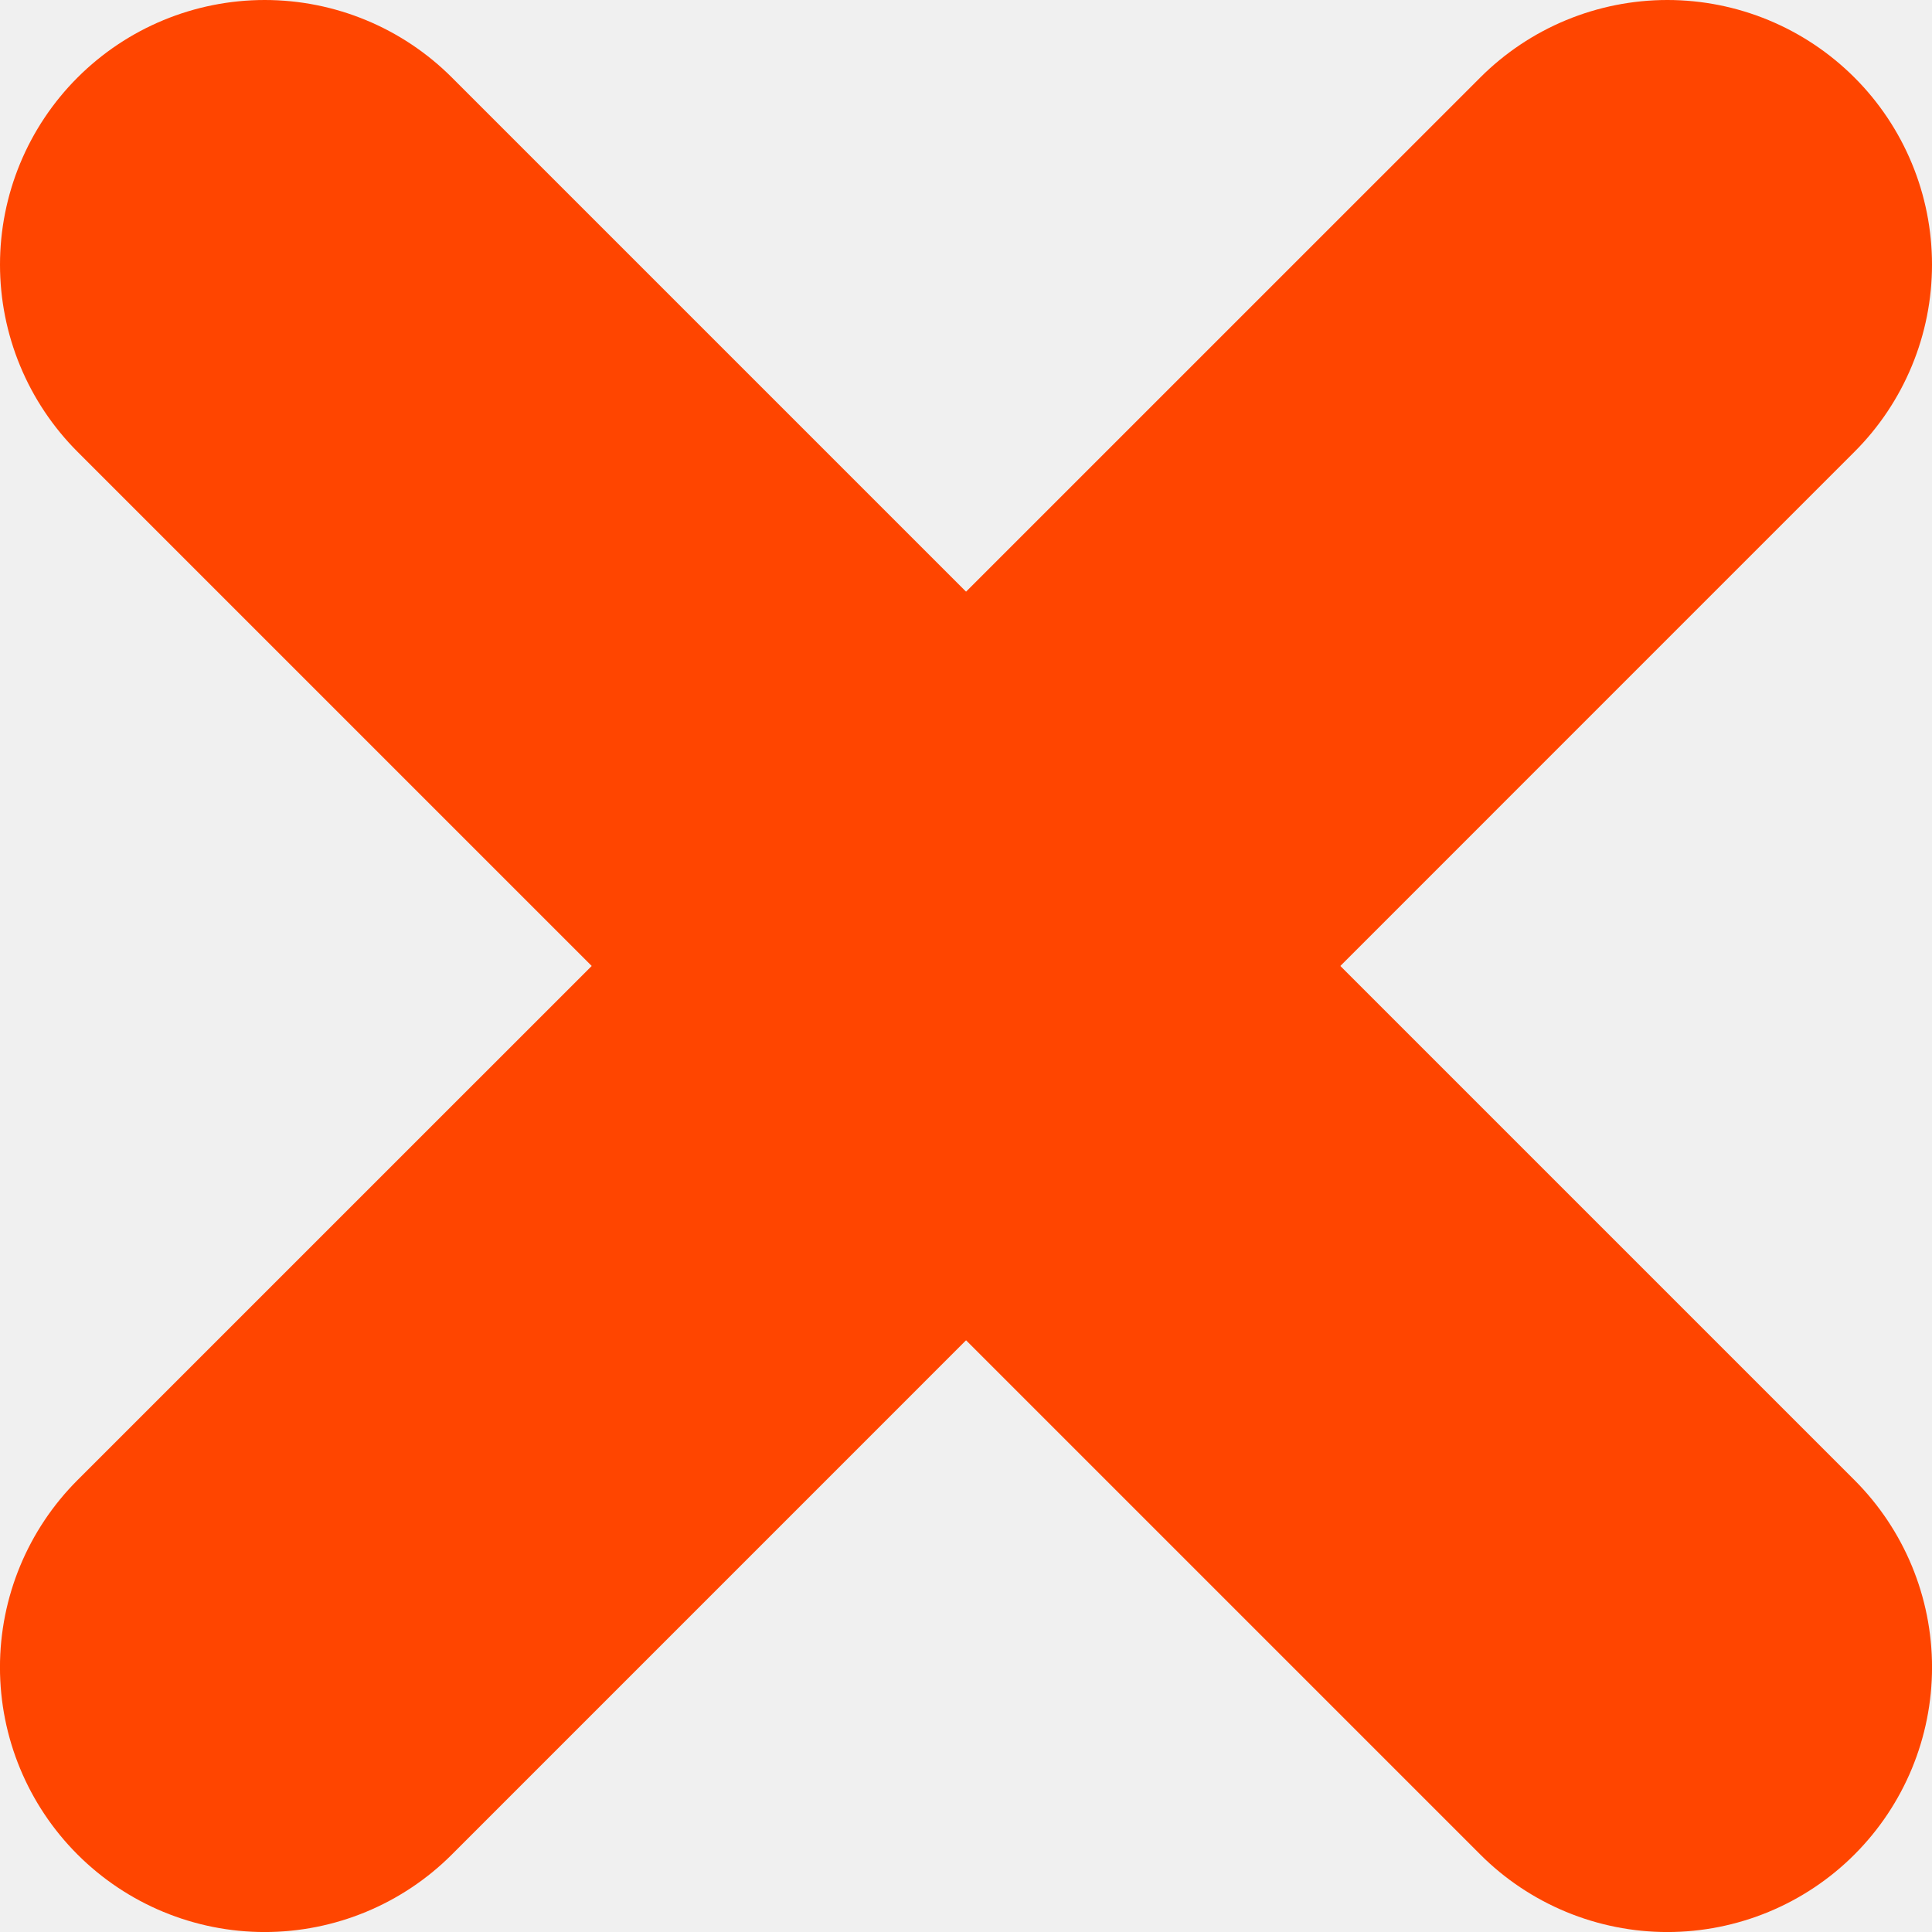
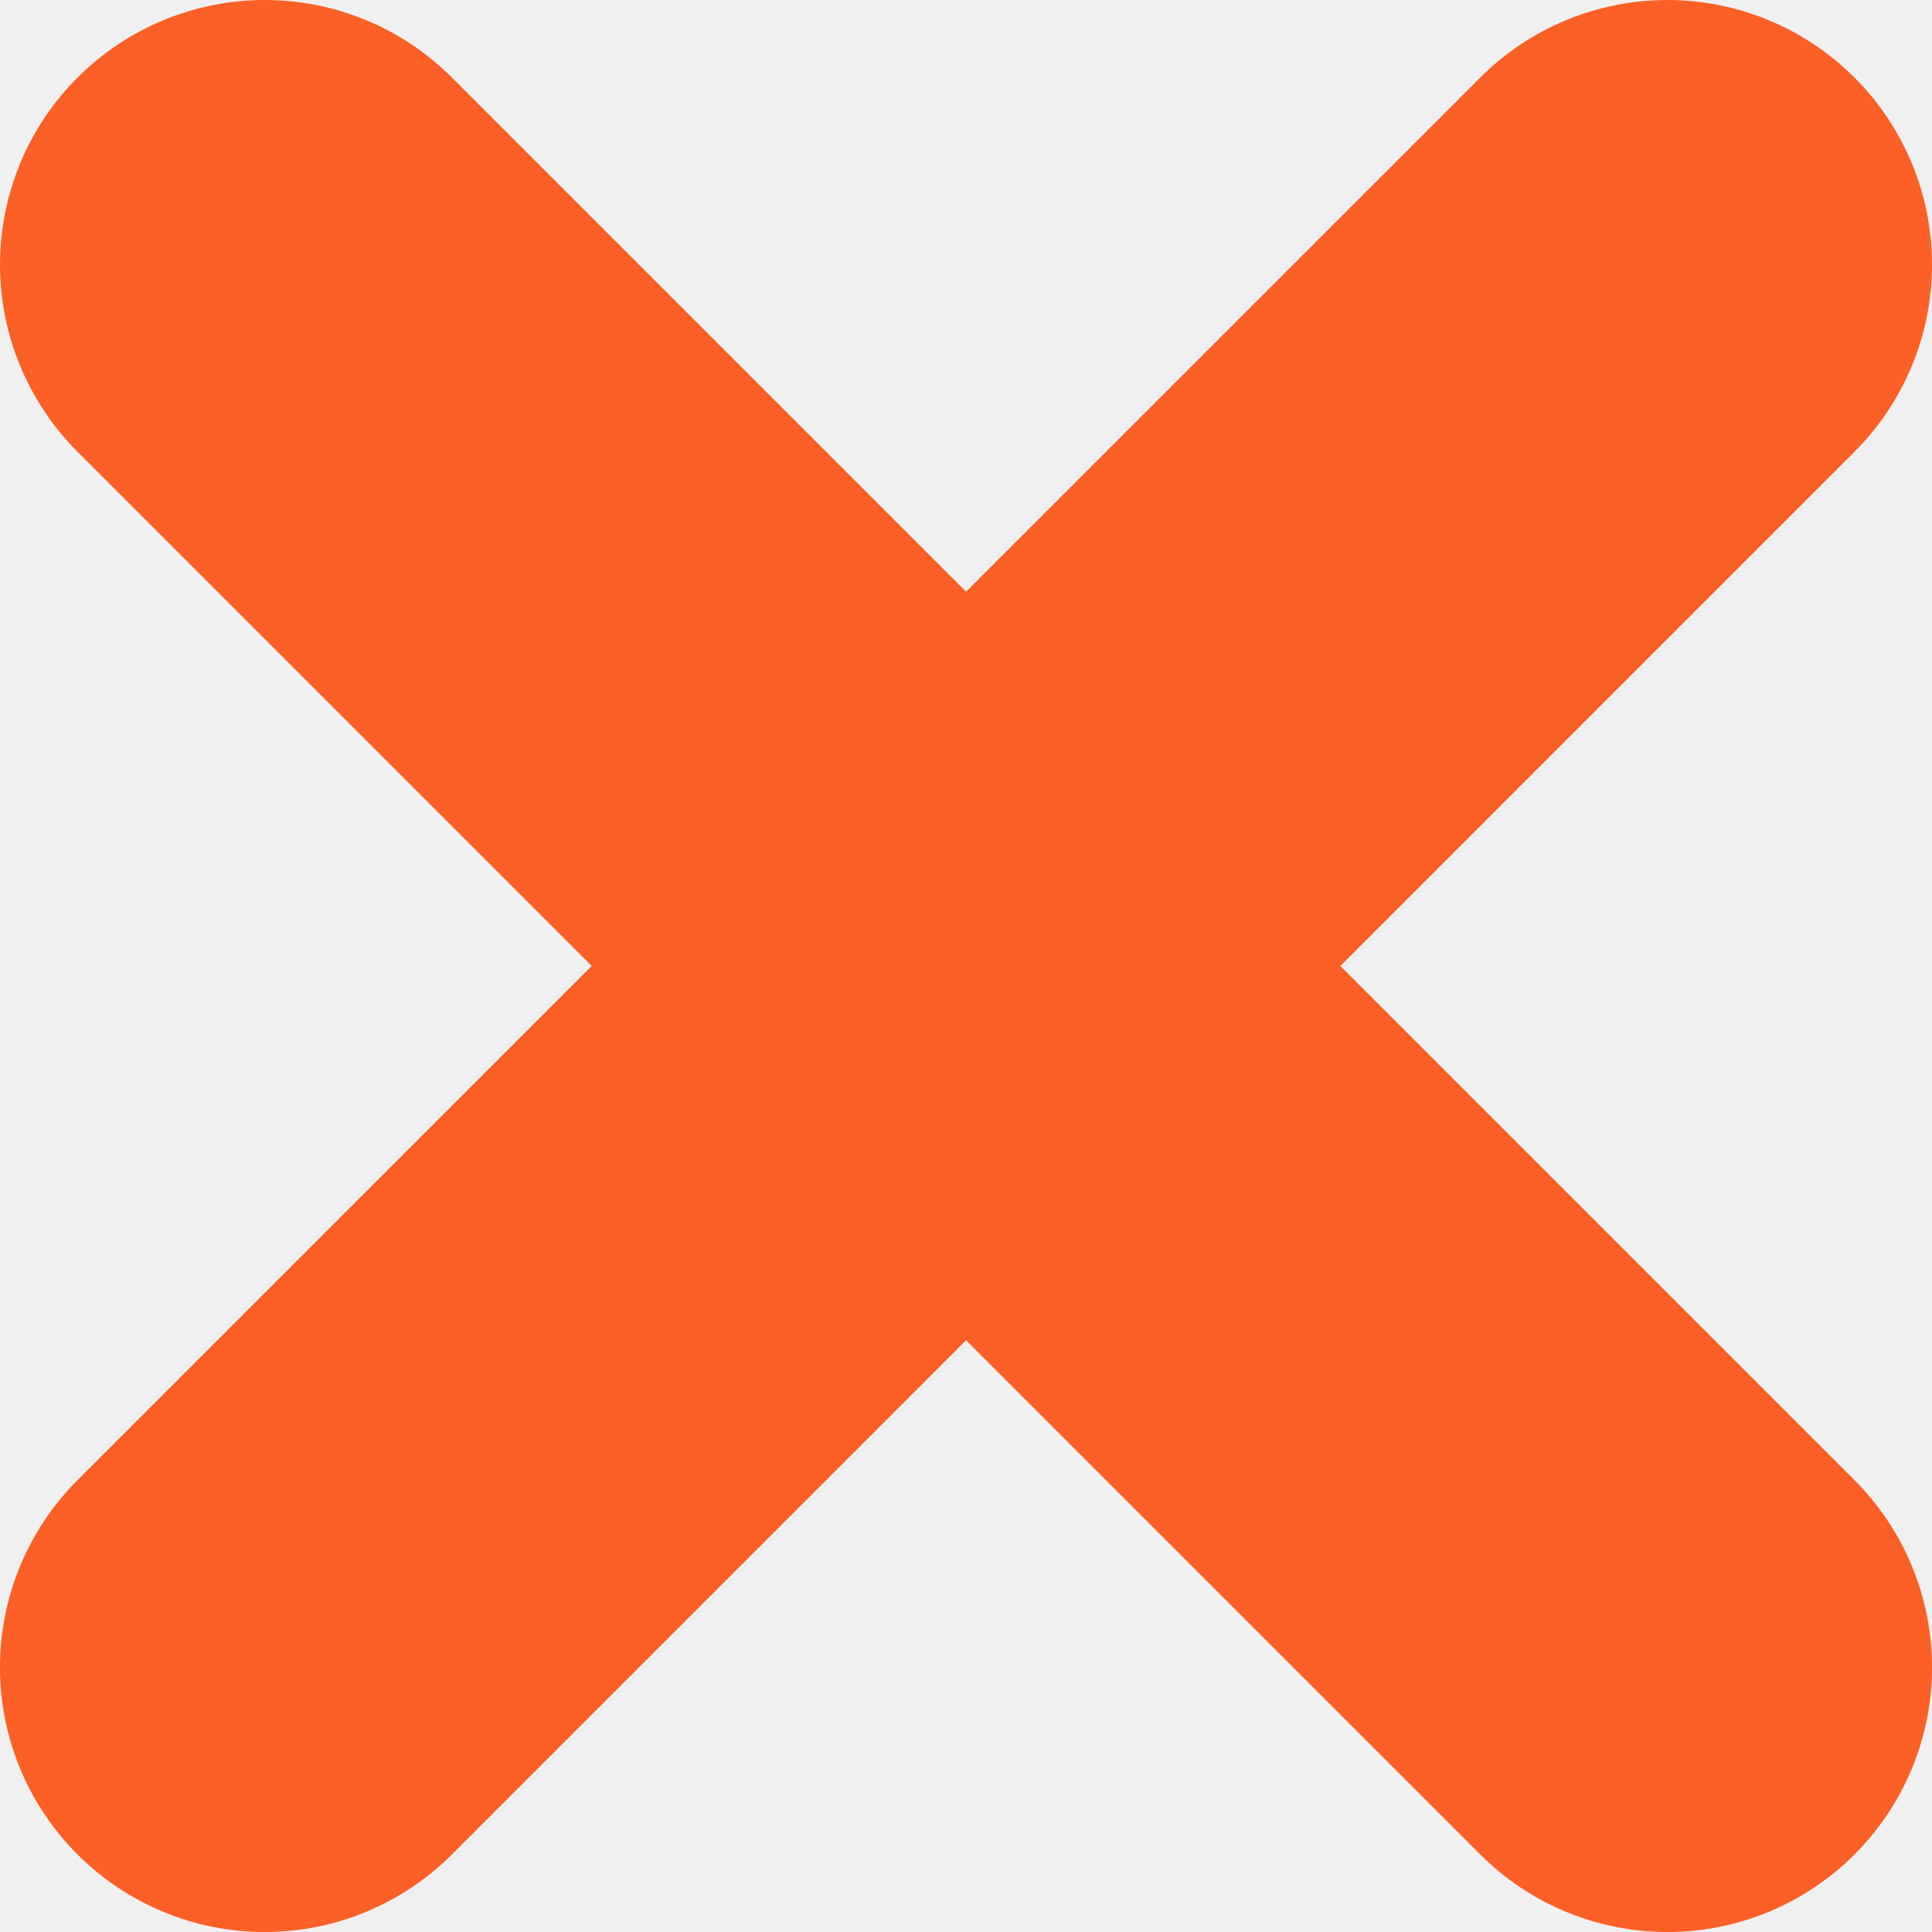
<svg xmlns="http://www.w3.org/2000/svg" width="60" height="60" viewBox="0 0 60 60" fill="none">
  <g clip-path="url(#clip0)">
-     <path d="M2.408 2.408C3.95 0.866 6.041 0 8.221 0C10.402 0 12.493 0.866 14.035 2.408L57.593 45.966C59.135 47.508 60.001 49.599 60.001 51.78C60.001 53.96 59.135 56.051 57.593 57.593C56.83 58.357 55.924 58.962 54.927 59.375C53.93 59.788 52.861 60.001 51.782 60.001C50.703 60.001 49.634 59.788 48.637 59.375C47.64 58.962 46.734 58.357 45.971 57.593L2.408 14.031C1.645 13.268 1.039 12.362 0.626 11.364C0.213 10.367 0 9.299 0 8.219C0 7.14 0.213 6.071 0.626 5.074C1.039 4.077 1.645 3.171 2.408 2.408Z" fill="#FF4500" />
-     <path d="M57.592 2.408C58.356 3.171 58.961 4.077 59.374 5.074C59.788 6.071 60 7.14 60 8.219C60 9.299 59.788 10.367 59.374 11.364C58.961 12.362 58.356 13.268 57.592 14.031L14.034 57.593C12.492 59.135 10.401 60.001 8.22 60.001C6.04 60.001 3.949 59.135 2.407 57.593C0.865 56.051 -0.001 53.96 -0.001 51.78C-0.001 49.6 0.865 47.508 2.407 45.966L45.97 2.408C46.733 1.645 47.639 1.039 48.636 0.626C49.633 0.213 50.702 0 51.781 0C52.86 0 53.929 0.213 54.926 0.626C55.923 1.039 56.829 1.645 57.592 2.408Z" fill="#FF4500" />
+     <path d="M2.408 2.408C3.95 0.866 6.041 0 8.221 0C10.402 0 12.493 0.866 14.035 2.408L57.593 45.966C59.135 47.508 60.001 49.599 60.001 51.78C60.001 53.96 59.135 56.051 57.593 57.593V57.593C56.83 58.357 55.924 58.962 54.927 59.375C53.93 59.788 52.861 60.001 51.782 60.001C50.703 60.001 49.634 59.788 48.637 59.375C47.64 58.962 46.734 58.357 45.971 57.593L2.408 14.031C1.645 13.268 1.039 12.362 0.626 11.364C0.213 10.367 0 9.299 0 8.219C0 7.14 0.213 6.071 0.626 5.074C1.039 4.077 1.645 3.171 2.408 2.408V2.408Z" fill="#FC6027" />
+     <path d="M57.592 2.408C58.356 3.171 58.961 4.077 59.374 5.074C59.788 6.071 60 7.14 60 8.219C60 9.299 59.788 10.367 59.374 11.364C58.961 12.362 58.356 13.268 57.592 14.031L14.034 57.593C12.492 59.135 10.401 60.001 8.22 60.001C6.04 60.001 3.949 59.135 2.407 57.593V57.593C0.865 56.051 -0.001 53.96 -0.001 51.78C-0.001 49.6 0.865 47.508 2.407 45.966L45.97 2.408C46.733 1.645 47.639 1.039 48.636 0.626C49.633 0.213 50.702 0 51.781 0C52.86 0 53.929 0.213 54.926 0.626C55.923 1.039 56.829 1.645 57.592 2.408V2.408Z" fill="#FC6027" />
  </g>
  <defs>
    <clipPath id="clip0">
      <rect width="60" height="60" fill="white" />
    </clipPath>
  </defs>
</svg>
